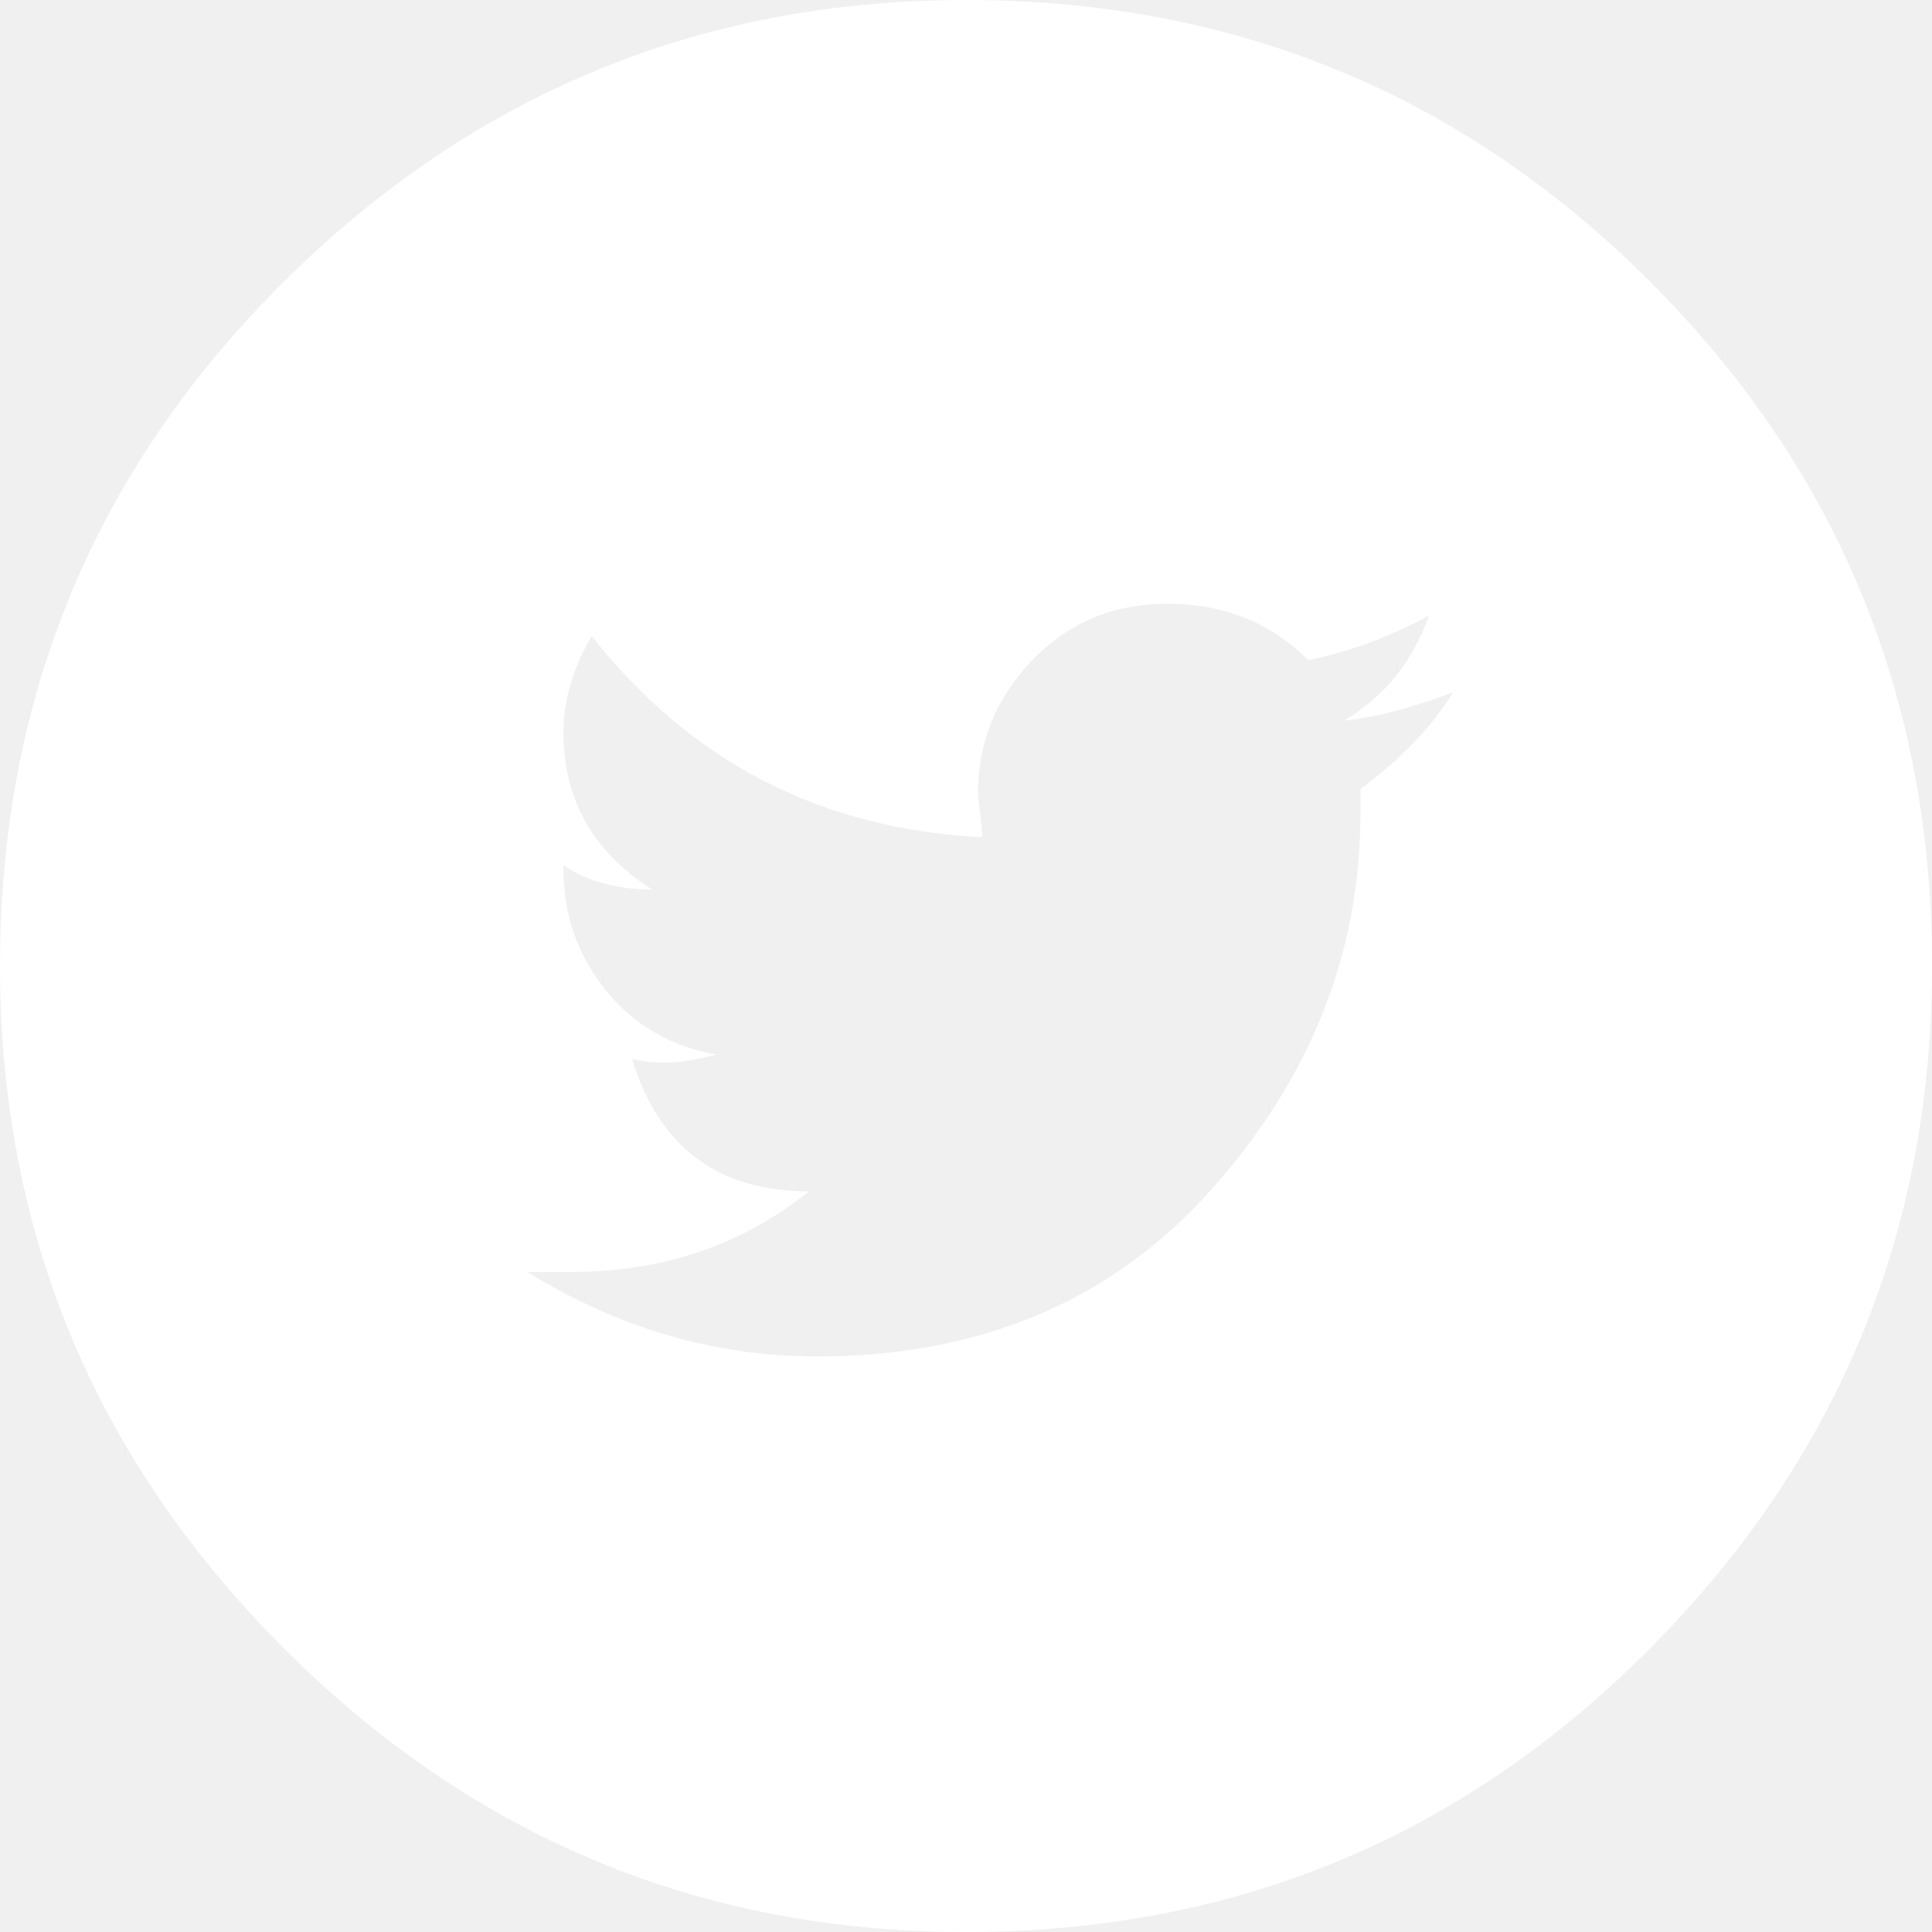
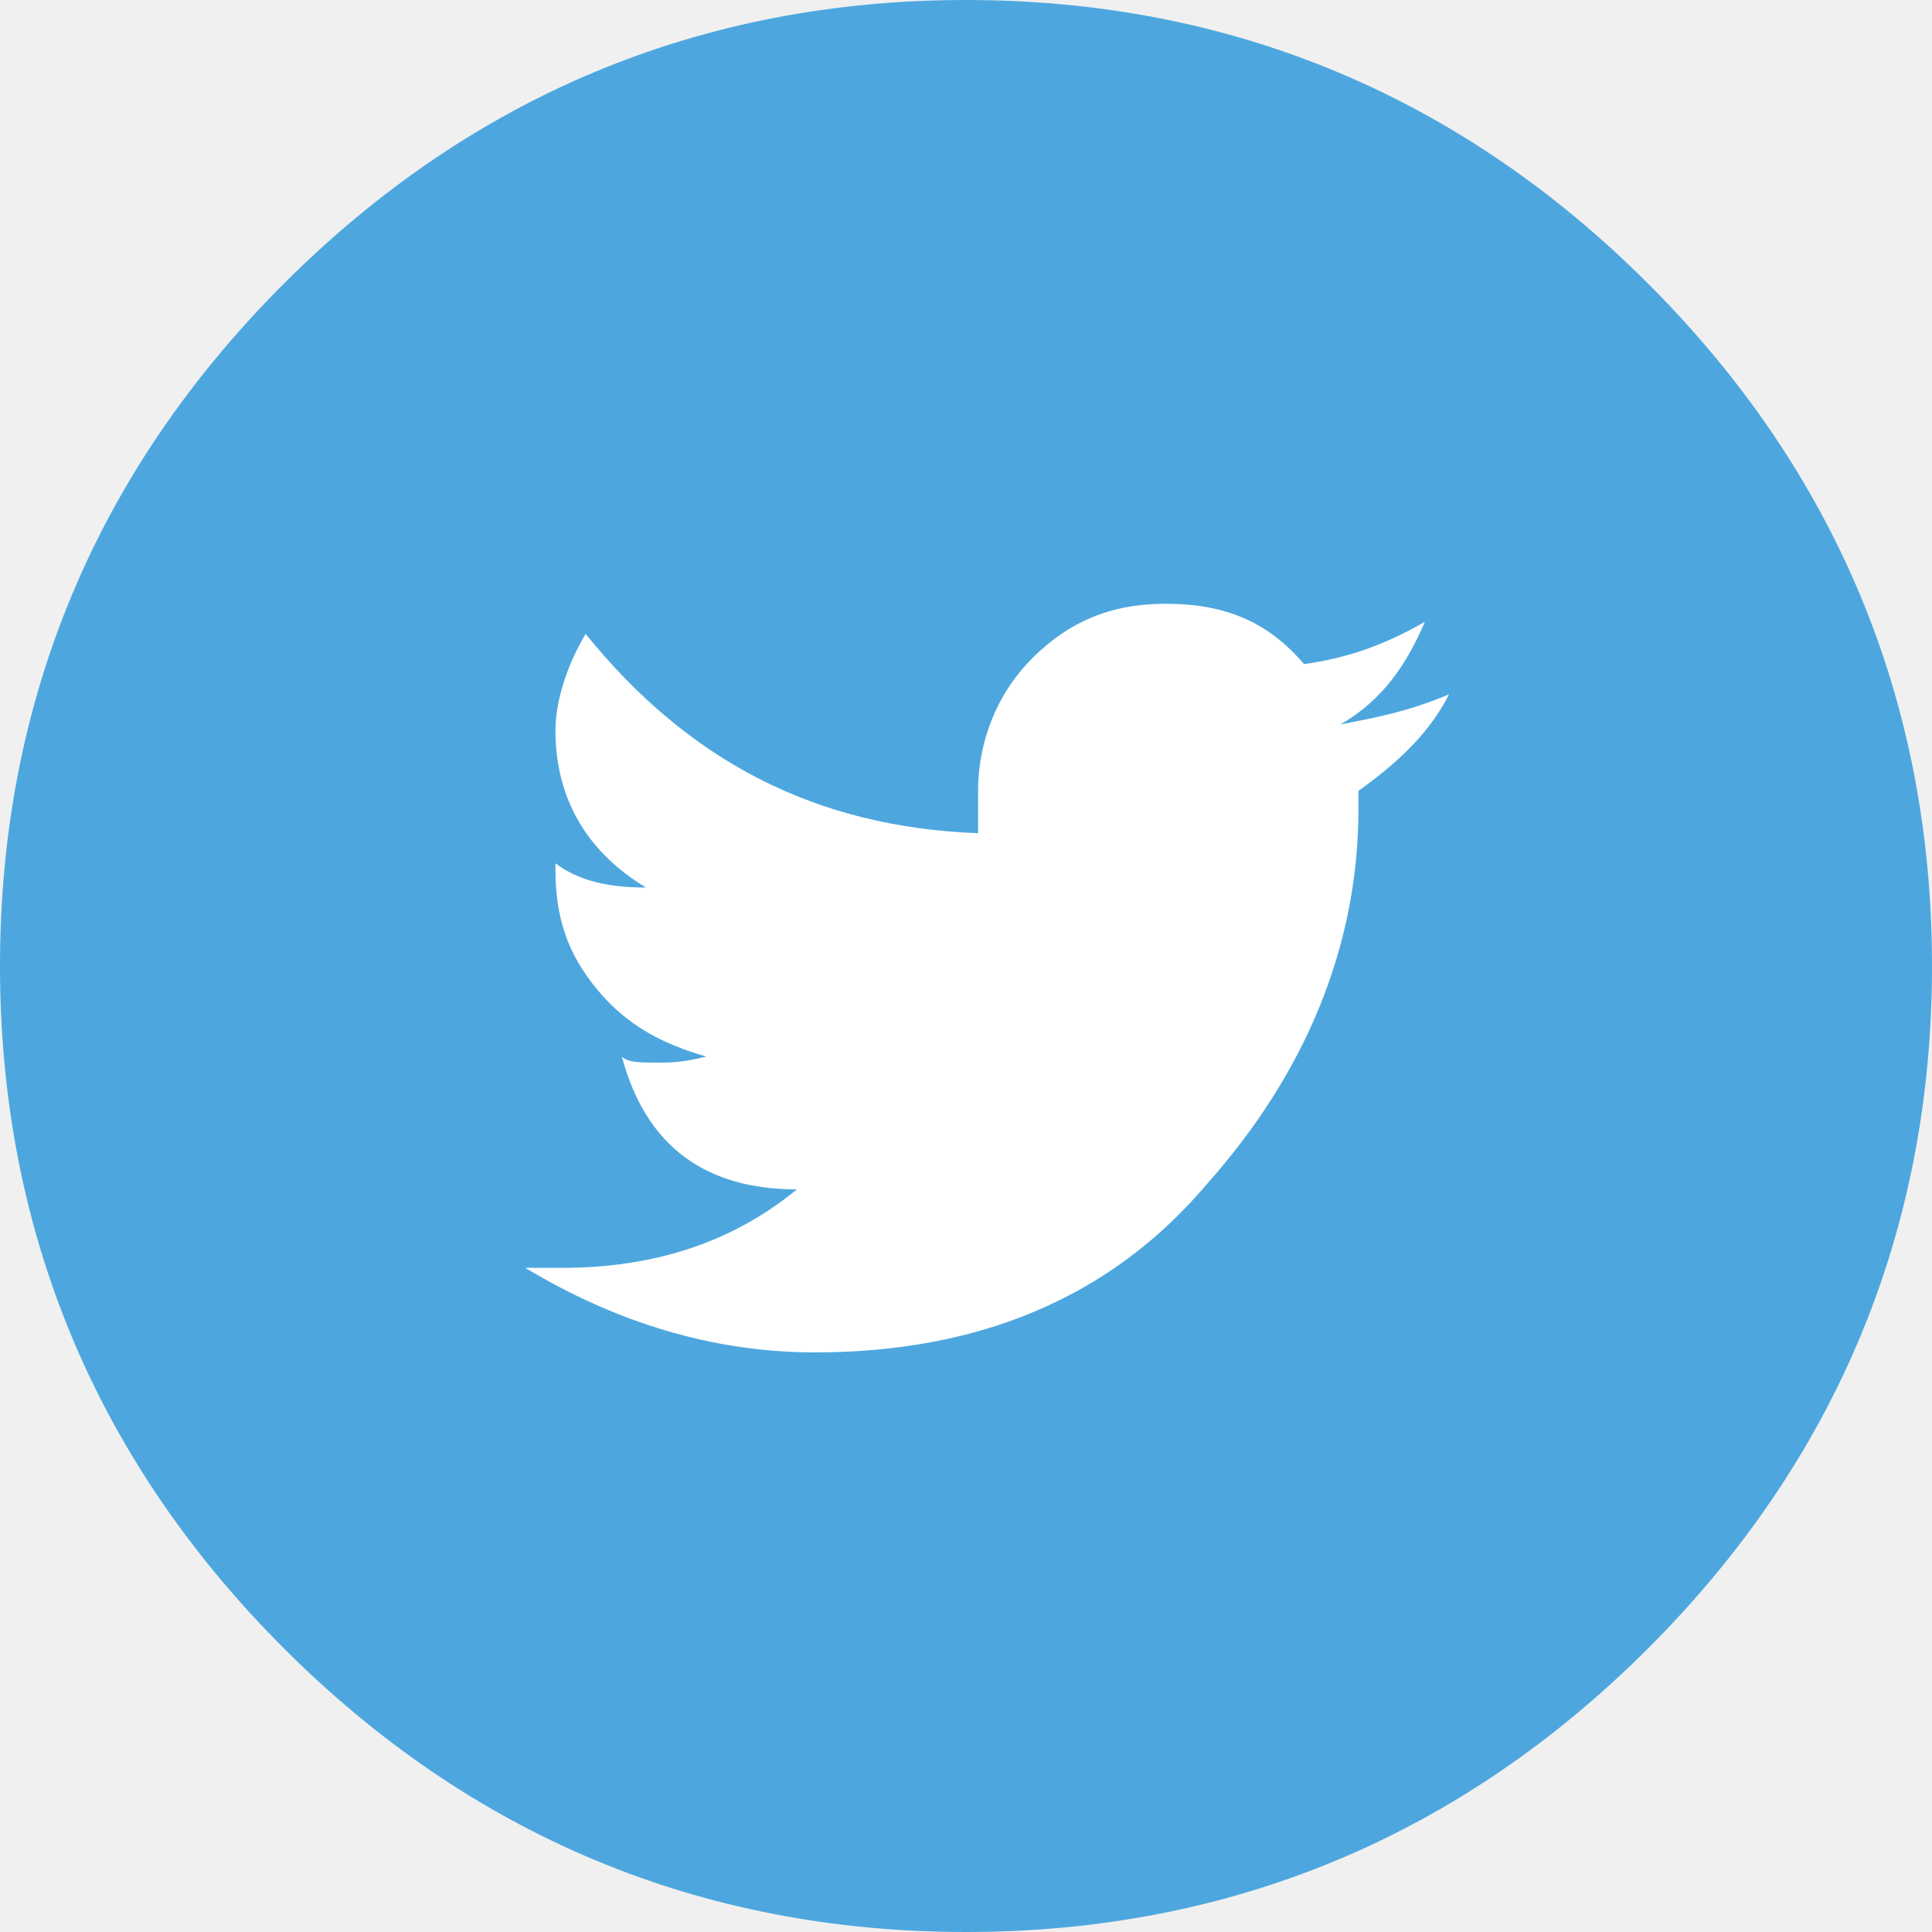
- <svg xmlns="http://www.w3.org/2000/svg" width="32px" height="32px" viewBox="0 0 32 32" version="1.1">
-   <defs />
-   <g id="лендинг" stroke="none" stroke-width="1" fill="none" fill-rule="evenodd">
-     <g id="Sharpay-home-Copy" transform="translate(-336, -765)" fill-rule="nonzero" fill="#FFFFFF">
+ <svg xmlns="http://www.w3.org/2000/svg" version="1.1" id="Слой_1" x="0px" y="0px" viewBox="0 0 32 32" style="enable-background:new 0 0 32 32;" xml:space="preserve">
+   <style type="text/css">
+ 	.st0{fill:#FFFFFF;}
+ 	.st1{fill:#4DA7DE;}
+ </style>
+   <g id="лендинг">
+     <g id="Sharpay-home-Copy" transform="translate(-336, -765)">
      <g id="twitter" transform="translate(336, 765)">
-         <path d="M16,0 C20.444,0 24.222,1.556 27.333,4.667 C30.444,7.778 32,11.556 32,16 C32,20.4 30.444,24.167 27.333,27.3 C24.222,30.433 20.444,32 16,32 C11.6,32 7.833,30.433 4.7,27.3 C1.567,24.167 0,20.4 0,16 C0,11.556 1.567,7.778 4.7,4.667 C7.833,1.556 11.6,0 16,0 Z M22.533,13.067 C23.2,12.578 23.711,12.044 24.067,11.467 C23.356,11.733 22.756,11.889 22.267,11.933 C22.933,11.533 23.4,10.956 23.667,10.2 C23,10.556 22.333,10.8 21.667,10.933 C21.044,10.311 20.267,10 19.333,10 C18.444,10 17.7,10.311 17.1,10.933 C16.5,11.556 16.2,12.289 16.2,13.133 C16.2,13.178 16.211,13.289 16.233,13.467 C16.256,13.644 16.267,13.778 16.267,13.867 C13.6,13.733 11.444,12.622 9.8,10.533 C9.489,11.067 9.333,11.6 9.333,12.133 C9.333,13.244 9.822,14.111 10.8,14.733 C10.222,14.733 9.733,14.6 9.333,14.333 C9.333,14.333 9.333,14.4 9.333,14.4 C9.333,15.156 9.567,15.822 10.033,16.4 C10.5,16.978 11.111,17.333 11.867,17.467 C11.511,17.556 11.244,17.6 11.067,17.6 C10.8,17.6 10.6,17.578 10.467,17.533 C10.911,19 11.889,19.733 13.4,19.733 C12.289,20.622 10.978,21.067 9.467,21.067 C9.467,21.067 8.733,21.067 8.733,21.067 C10.244,22 11.844,22.467 13.533,22.467 C16.244,22.467 18.422,21.544 20.067,19.7 C21.711,17.856 22.533,15.778 22.533,13.467 C22.533,13.467 22.533,13.067 22.533,13.067 Z" id="Combined-Shape" />
+         <path class="st0" d="M16,3C8.8,3,3,8.8,3,16c0,7.2,5.8,13,13,13s13-5.8,13-13C29,8.8,23.2,3,16,3z" />
+         <path id="Combined-Shape" class="st1" d="M16,0c4.4,0,8.2,1.6,11.3,4.7S32,11.6,32,16c0,4.4-1.6,8.2-4.7,11.3S20.4,32,16,32     c-4.4,0-8.2-1.6-11.3-4.7S0,20.4,0,16c0-4.4,1.6-8.2,4.7-11.3S11.6,0,16,0z M22.5,13.1c0.7-0.5,1.2-1,1.5-1.6     c-0.7,0.3-1.3,0.4-1.8,0.5c0.7-0.4,1.1-1,1.4-1.7c-0.7,0.4-1.3,0.6-2,0.7C21,10.3,20.3,10,19.3,10c-0.9,0-1.6,0.3-2.2,0.9     s-0.9,1.4-0.9,2.2c0,0,0,0.2,0,0.3c0,0.2,0,0.3,0,0.4c-2.7-0.1-4.8-1.2-6.5-3.3c-0.3,0.5-0.5,1.1-0.5,1.6c0,1.1,0.5,2,1.5,2.6     c-0.6,0-1.1-0.1-1.5-0.4v0.1c0,0.8,0.2,1.4,0.7,2c0.5,0.6,1.1,0.9,1.8,1.1c-0.4,0.1-0.6,0.1-0.8,0.1c-0.3,0-0.5,0-0.6-0.1     c0.4,1.5,1.4,2.2,2.9,2.2c-1.1,0.9-2.4,1.3-3.9,1.3H8.7c1.5,0.9,3.1,1.4,4.8,1.4c2.7,0,4.9-0.9,6.5-2.8c1.6-1.8,2.5-3.9,2.5-6.2     V13.1z" />
      </g>
    </g>
  </g>
</svg>
